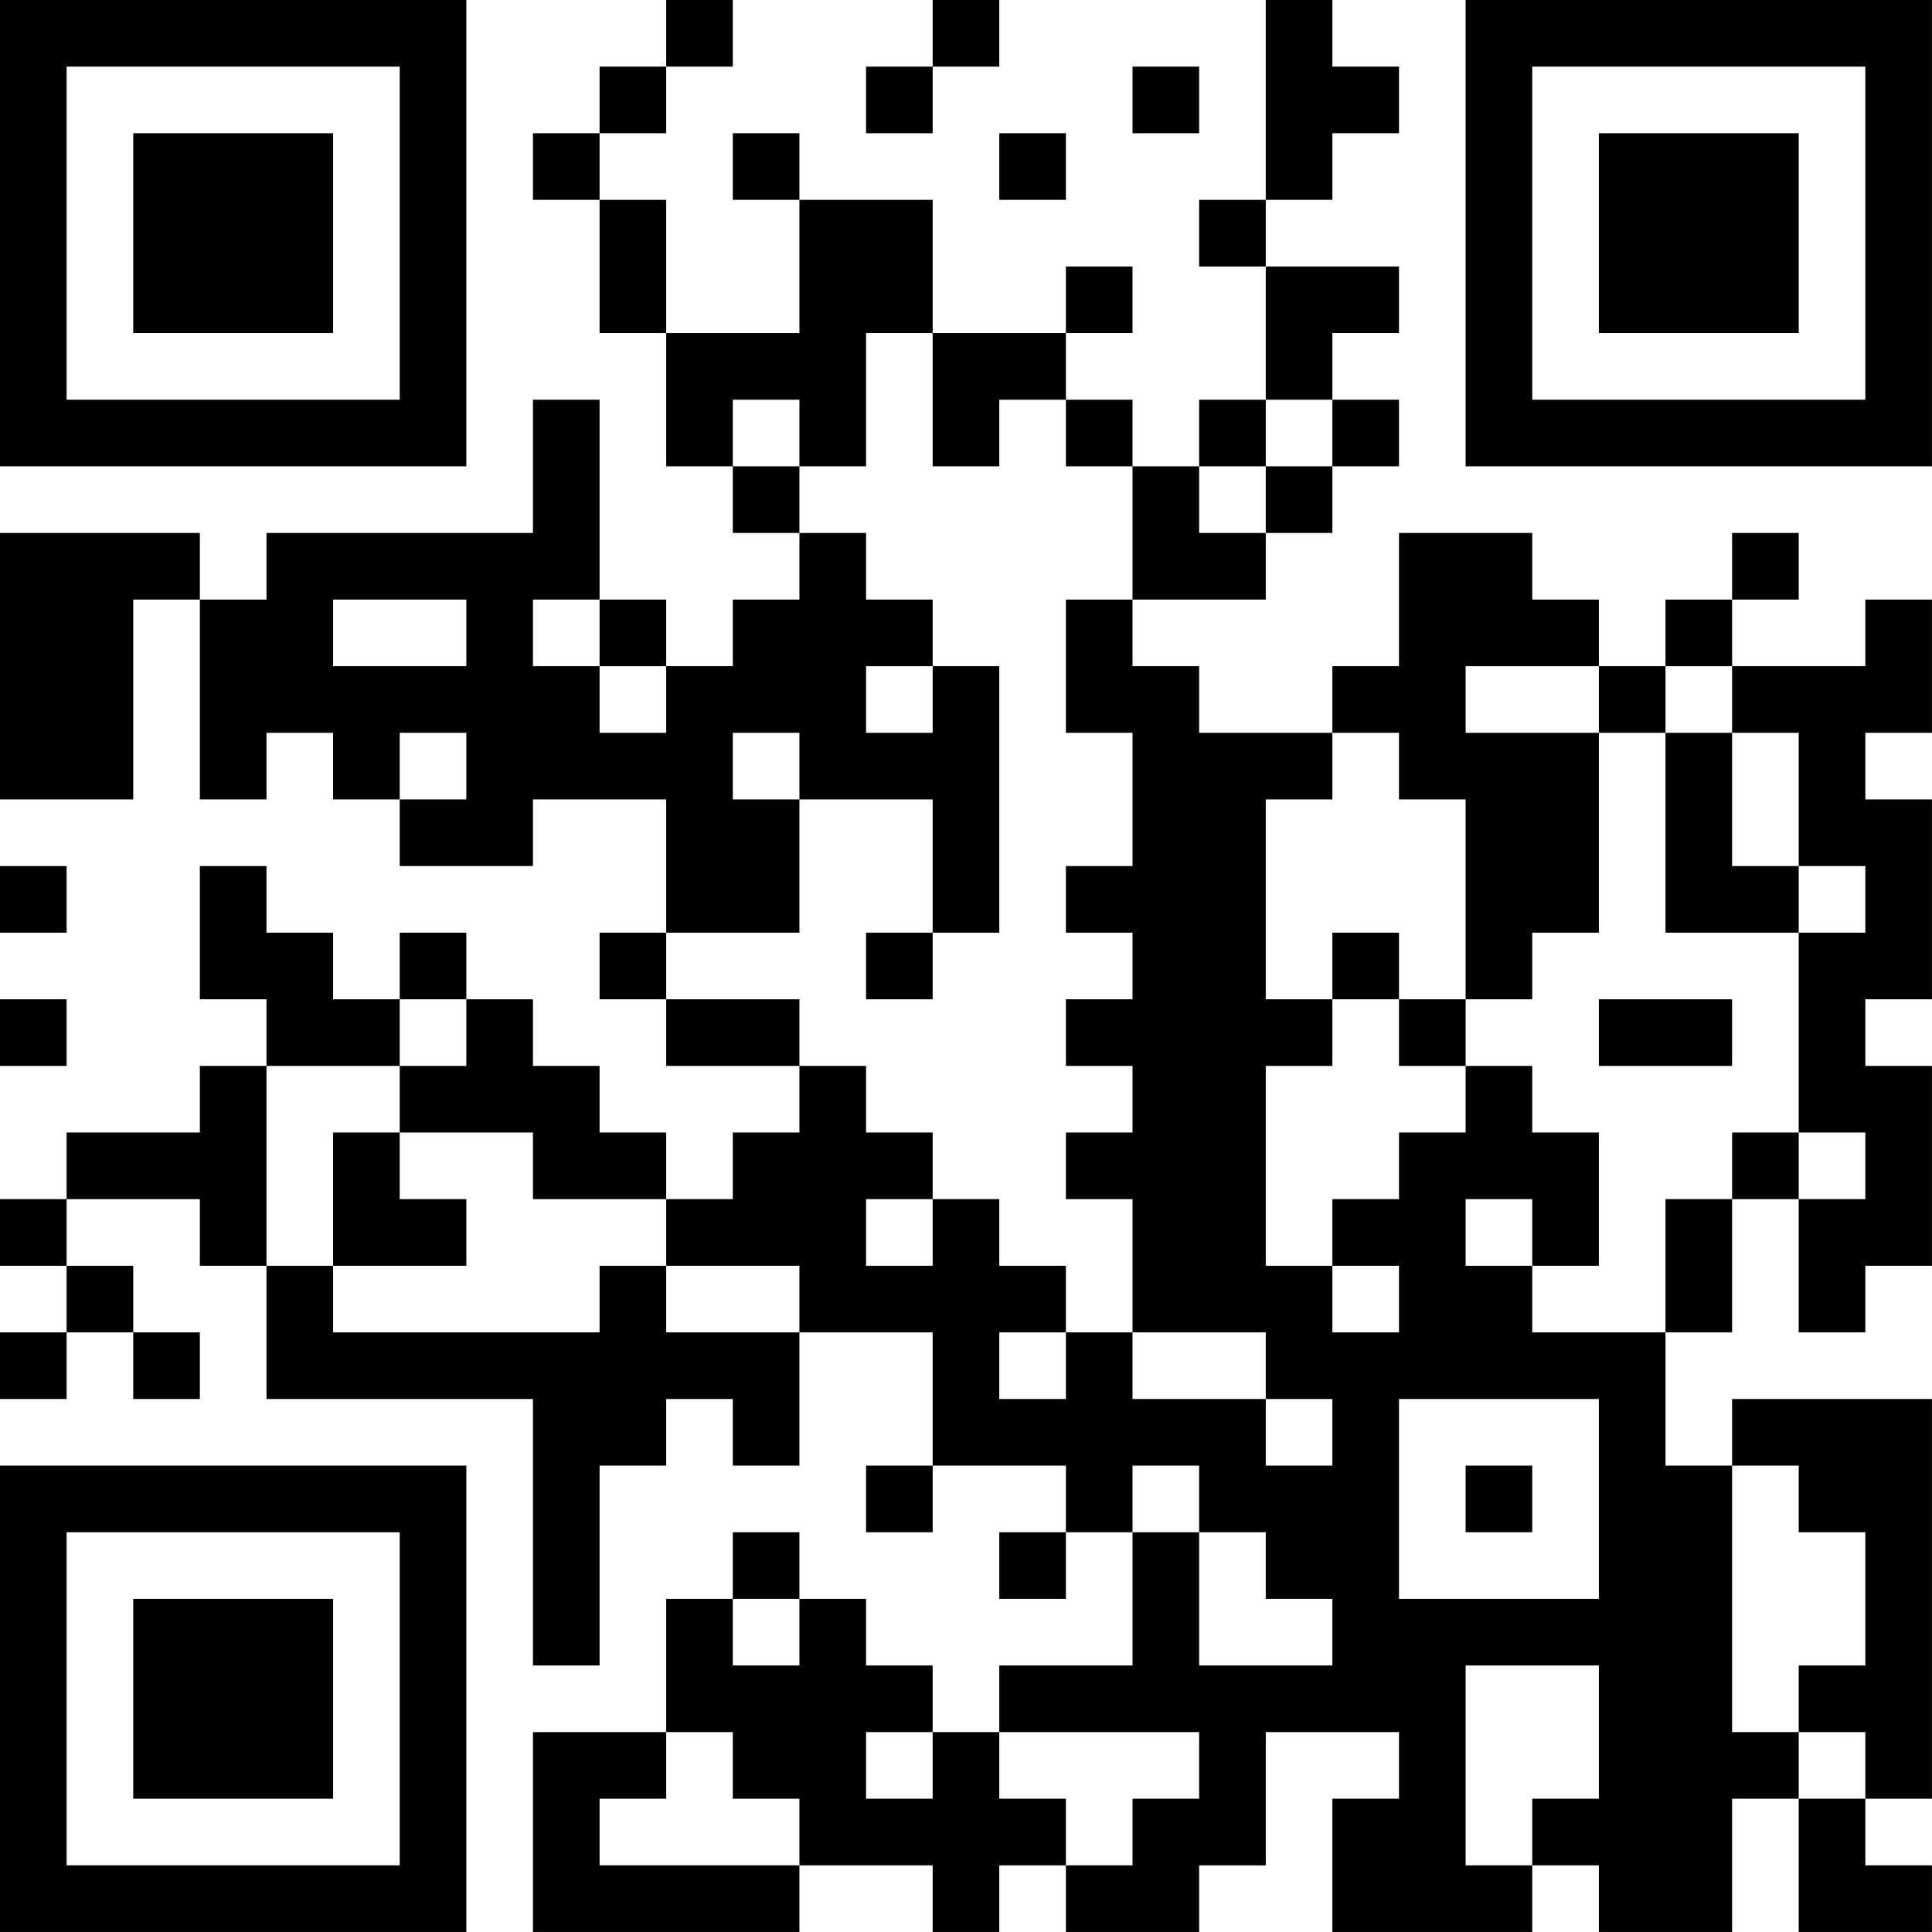
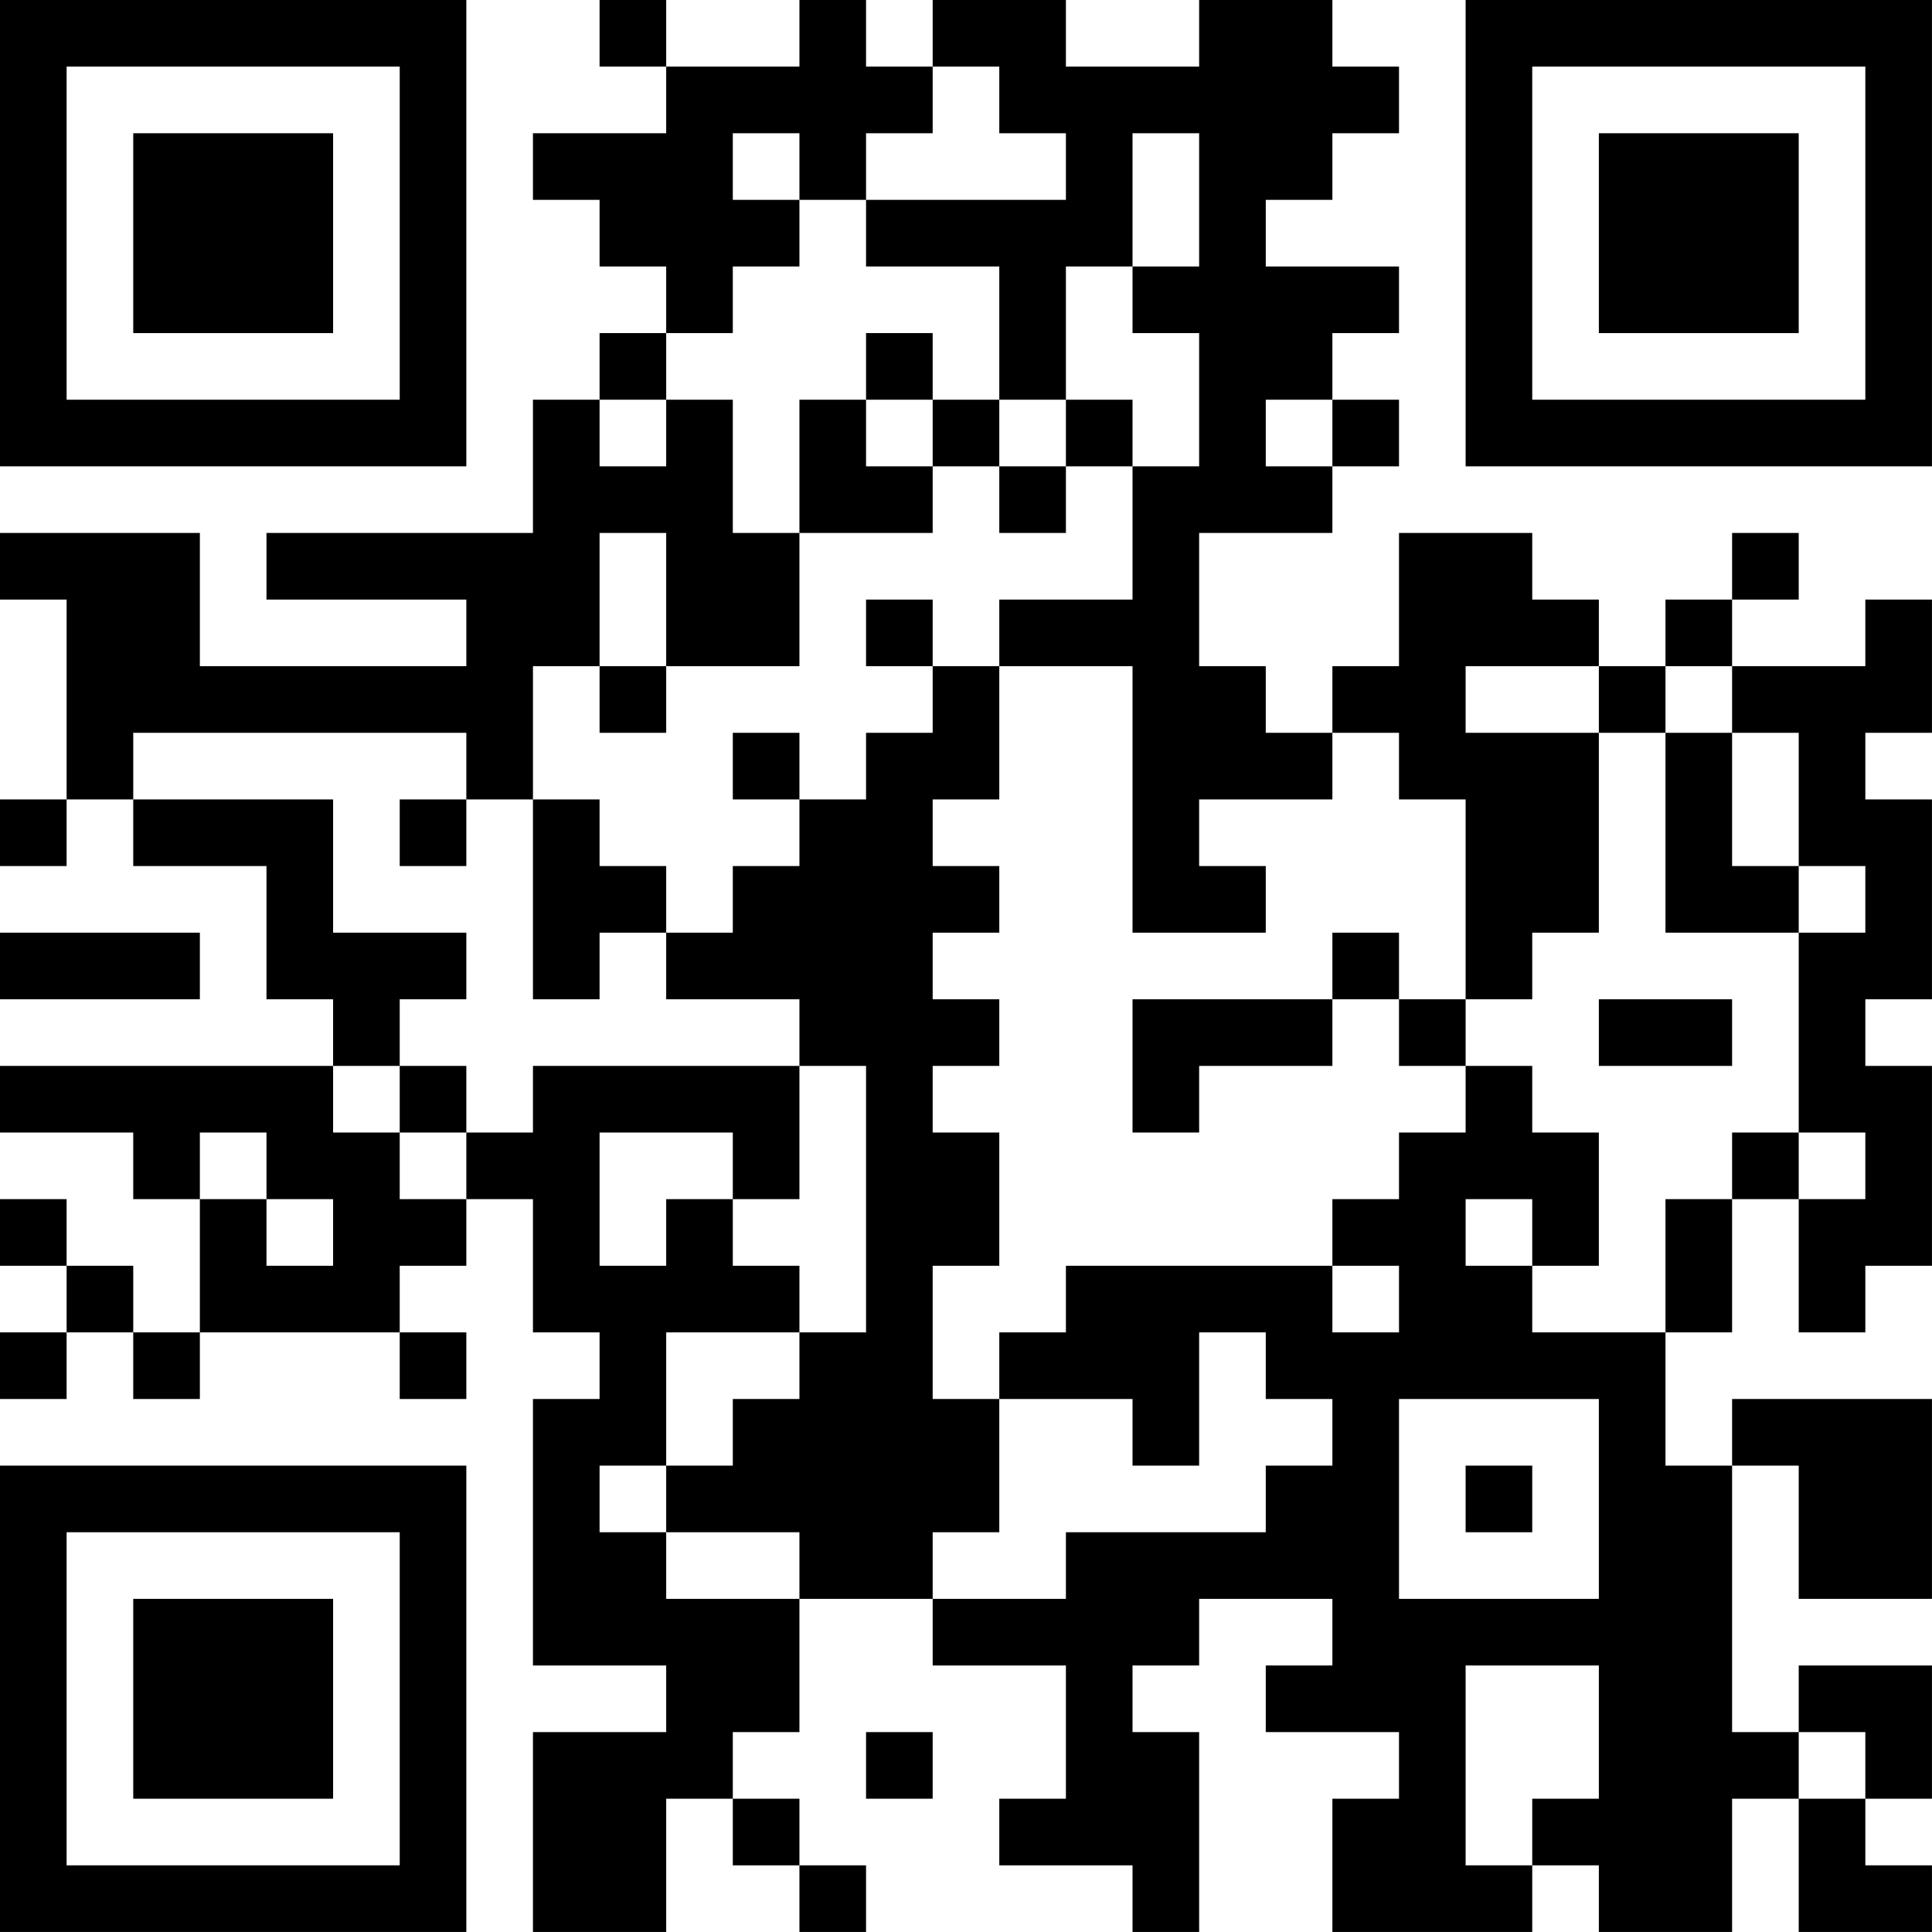
<svg xmlns="http://www.w3.org/2000/svg" version="1.1" width="500" height="500" viewBox="0 0 500 500">
  <rect x="0" y="0" width="500" height="500" fill="#ffffff" />
  <g transform="scale(17.241)">
    <g transform="translate(0,0)">
-       <path fill-rule="evenodd" d="M10 0L10 1L9 1L9 2L8 2L8 3L9 3L9 5L10 5L10 7L11 7L11 8L12 8L12 9L11 9L11 10L10 10L10 9L9 9L9 6L8 6L8 8L4 8L4 9L3 9L3 8L0 8L0 12L2 12L2 9L3 9L3 12L4 12L4 11L5 11L5 12L6 12L6 13L8 13L8 12L10 12L10 14L9 14L9 15L10 15L10 16L12 16L12 17L11 17L11 18L10 18L10 17L9 17L9 16L8 16L8 15L7 15L7 14L6 14L6 15L5 15L5 14L4 14L4 13L3 13L3 15L4 15L4 16L3 16L3 17L1 17L1 18L0 18L0 19L1 19L1 20L0 20L0 21L1 21L1 20L2 20L2 21L3 21L3 20L2 20L2 19L1 19L1 18L3 18L3 19L4 19L4 21L8 21L8 25L9 25L9 22L10 22L10 21L11 21L11 22L12 22L12 20L14 20L14 22L13 22L13 23L14 23L14 22L16 22L16 23L15 23L15 24L16 24L16 23L17 23L17 25L15 25L15 26L14 26L14 25L13 25L13 24L12 24L12 23L11 23L11 24L10 24L10 26L8 26L8 29L12 29L12 28L14 28L14 29L15 29L15 28L16 28L16 29L18 29L18 28L19 28L19 26L21 26L21 27L20 27L20 29L23 29L23 28L24 28L24 29L26 29L26 27L27 27L27 29L29 29L29 28L28 28L28 27L29 27L29 21L26 21L26 22L25 22L25 20L26 20L26 18L27 18L27 20L28 20L28 19L29 19L29 16L28 16L28 15L29 15L29 12L28 12L28 11L29 11L29 9L28 9L28 10L26 10L26 9L27 9L27 8L26 8L26 9L25 9L25 10L24 10L24 9L23 9L23 8L21 8L21 10L20 10L20 11L18 11L18 10L17 10L17 9L19 9L19 8L20 8L20 7L21 7L21 6L20 6L20 5L21 5L21 4L19 4L19 3L20 3L20 2L21 2L21 1L20 1L20 0L19 0L19 3L18 3L18 4L19 4L19 6L18 6L18 7L17 7L17 6L16 6L16 5L17 5L17 4L16 4L16 5L14 5L14 3L12 3L12 2L11 2L11 3L12 3L12 5L10 5L10 3L9 3L9 2L10 2L10 1L11 1L11 0ZM14 0L14 1L13 1L13 2L14 2L14 1L15 1L15 0ZM17 1L17 2L18 2L18 1ZM15 2L15 3L16 3L16 2ZM13 5L13 7L12 7L12 6L11 6L11 7L12 7L12 8L13 8L13 9L14 9L14 10L13 10L13 11L14 11L14 10L15 10L15 14L14 14L14 12L12 12L12 11L11 11L11 12L12 12L12 14L10 14L10 15L12 15L12 16L13 16L13 17L14 17L14 18L13 18L13 19L14 19L14 18L15 18L15 19L16 19L16 20L15 20L15 21L16 21L16 20L17 20L17 21L19 21L19 22L20 22L20 21L19 21L19 20L17 20L17 18L16 18L16 17L17 17L17 16L16 16L16 15L17 15L17 14L16 14L16 13L17 13L17 11L16 11L16 9L17 9L17 7L16 7L16 6L15 6L15 7L14 7L14 5ZM19 6L19 7L18 7L18 8L19 8L19 7L20 7L20 6ZM5 9L5 10L7 10L7 9ZM8 9L8 10L9 10L9 11L10 11L10 10L9 10L9 9ZM22 10L22 11L24 11L24 14L23 14L23 15L22 15L22 12L21 12L21 11L20 11L20 12L19 12L19 15L20 15L20 16L19 16L19 19L20 19L20 20L21 20L21 19L20 19L20 18L21 18L21 17L22 17L22 16L23 16L23 17L24 17L24 19L23 19L23 18L22 18L22 19L23 19L23 20L25 20L25 18L26 18L26 17L27 17L27 18L28 18L28 17L27 17L27 14L28 14L28 13L27 13L27 11L26 11L26 10L25 10L25 11L24 11L24 10ZM6 11L6 12L7 12L7 11ZM25 11L25 14L27 14L27 13L26 13L26 11ZM0 13L0 14L1 14L1 13ZM13 14L13 15L14 15L14 14ZM20 14L20 15L21 15L21 16L22 16L22 15L21 15L21 14ZM0 15L0 16L1 16L1 15ZM6 15L6 16L4 16L4 19L5 19L5 20L9 20L9 19L10 19L10 20L12 20L12 19L10 19L10 18L8 18L8 17L6 17L6 16L7 16L7 15ZM24 15L24 16L26 16L26 15ZM5 17L5 19L7 19L7 18L6 18L6 17ZM21 21L21 24L24 24L24 21ZM17 22L17 23L18 23L18 25L20 25L20 24L19 24L19 23L18 23L18 22ZM22 22L22 23L23 23L23 22ZM26 22L26 26L27 26L27 27L28 27L28 26L27 26L27 25L28 25L28 23L27 23L27 22ZM11 24L11 25L12 25L12 24ZM22 25L22 28L23 28L23 27L24 27L24 25ZM10 26L10 27L9 27L9 28L12 28L12 27L11 27L11 26ZM13 26L13 27L14 27L14 26ZM15 26L15 27L16 27L16 28L17 28L17 27L18 27L18 26ZM0 0L0 7L7 7L7 0ZM1 1L1 6L6 6L6 1ZM2 2L2 5L5 5L5 2ZM22 0L22 7L29 7L29 0ZM23 1L23 6L28 6L28 1ZM24 2L24 5L27 5L27 2ZM0 22L0 29L7 29L7 22ZM1 23L1 28L6 28L6 23ZM2 24L2 27L5 27L5 24Z" fill="#000000" />
+       <path fill-rule="evenodd" d="M9 0L9 1L10 1L10 2L8 2L8 3L9 3L9 4L10 4L10 5L9 5L9 6L8 6L8 8L4 8L4 9L7 9L7 10L3 10L3 8L0 8L0 9L1 9L1 12L0 12L0 13L1 13L1 12L2 12L2 13L4 13L4 15L5 15L5 16L0 16L0 17L2 17L2 18L3 18L3 20L2 20L2 19L1 19L1 18L0 18L0 19L1 19L1 20L0 20L0 21L1 21L1 20L2 20L2 21L3 21L3 20L6 20L6 21L7 21L7 20L6 20L6 19L7 19L7 18L8 18L8 20L9 20L9 21L8 21L8 25L10 25L10 26L8 26L8 29L10 29L10 27L11 27L11 28L12 28L12 29L13 29L13 28L12 28L12 27L11 27L11 26L12 26L12 24L14 24L14 25L16 25L16 27L15 27L15 28L17 28L17 29L18 29L18 26L17 26L17 25L18 25L18 24L20 24L20 25L19 25L19 26L21 26L21 27L20 27L20 29L23 29L23 28L24 28L24 29L26 29L26 27L27 27L27 29L29 29L29 28L28 28L28 27L29 27L29 25L27 25L27 26L26 26L26 22L27 22L27 24L29 24L29 21L26 21L26 22L25 22L25 20L26 20L26 18L27 18L27 20L28 20L28 19L29 19L29 16L28 16L28 15L29 15L29 12L28 12L28 11L29 11L29 9L28 9L28 10L26 10L26 9L27 9L27 8L26 8L26 9L25 9L25 10L24 10L24 9L23 9L23 8L21 8L21 10L20 10L20 11L19 11L19 10L18 10L18 8L20 8L20 7L21 7L21 6L20 6L20 5L21 5L21 4L19 4L19 3L20 3L20 2L21 2L21 1L20 1L20 0L18 0L18 1L16 1L16 0L14 0L14 1L13 1L13 0L12 0L12 1L10 1L10 0ZM14 1L14 2L13 2L13 3L12 3L12 2L11 2L11 3L12 3L12 4L11 4L11 5L10 5L10 6L9 6L9 7L10 7L10 6L11 6L11 8L12 8L12 10L10 10L10 8L9 8L9 10L8 10L8 12L7 12L7 11L2 11L2 12L5 12L5 14L7 14L7 15L6 15L6 16L5 16L5 17L6 17L6 18L7 18L7 17L8 17L8 16L12 16L12 18L11 18L11 17L9 17L9 19L10 19L10 18L11 18L11 19L12 19L12 20L10 20L10 22L9 22L9 23L10 23L10 24L12 24L12 23L10 23L10 22L11 22L11 21L12 21L12 20L13 20L13 16L12 16L12 15L10 15L10 14L11 14L11 13L12 13L12 12L13 12L13 11L14 11L14 10L15 10L15 12L14 12L14 13L15 13L15 14L14 14L14 15L15 15L15 16L14 16L14 17L15 17L15 19L14 19L14 21L15 21L15 23L14 23L14 24L16 24L16 23L19 23L19 22L20 22L20 21L19 21L19 20L18 20L18 22L17 22L17 21L15 21L15 20L16 20L16 19L20 19L20 20L21 20L21 19L20 19L20 18L21 18L21 17L22 17L22 16L23 16L23 17L24 17L24 19L23 19L23 18L22 18L22 19L23 19L23 20L25 20L25 18L26 18L26 17L27 17L27 18L28 18L28 17L27 17L27 14L28 14L28 13L27 13L27 11L26 11L26 10L25 10L25 11L24 11L24 10L22 10L22 11L24 11L24 14L23 14L23 15L22 15L22 12L21 12L21 11L20 11L20 12L18 12L18 13L19 13L19 14L17 14L17 10L15 10L15 9L17 9L17 7L18 7L18 5L17 5L17 4L18 4L18 2L17 2L17 4L16 4L16 6L15 6L15 4L13 4L13 3L16 3L16 2L15 2L15 1ZM13 5L13 6L12 6L12 8L14 8L14 7L15 7L15 8L16 8L16 7L17 7L17 6L16 6L16 7L15 7L15 6L14 6L14 5ZM13 6L13 7L14 7L14 6ZM19 6L19 7L20 7L20 6ZM13 9L13 10L14 10L14 9ZM9 10L9 11L10 11L10 10ZM11 11L11 12L12 12L12 11ZM25 11L25 14L27 14L27 13L26 13L26 11ZM6 12L6 13L7 13L7 12ZM8 12L8 15L9 15L9 14L10 14L10 13L9 13L9 12ZM0 14L0 15L3 15L3 14ZM20 14L20 15L17 15L17 17L18 17L18 16L20 16L20 15L21 15L21 16L22 16L22 15L21 15L21 14ZM24 15L24 16L26 16L26 15ZM6 16L6 17L7 17L7 16ZM3 17L3 18L4 18L4 19L5 19L5 18L4 18L4 17ZM21 21L21 24L24 24L24 21ZM22 22L22 23L23 23L23 22ZM22 25L22 28L23 28L23 27L24 27L24 25ZM13 26L13 27L14 27L14 26ZM27 26L27 27L28 27L28 26ZM0 0L0 7L7 7L7 0ZM1 1L1 6L6 6L6 1ZM2 2L2 5L5 5L5 2ZM22 0L22 7L29 7L29 0ZM23 1L23 6L28 6L28 1ZM24 2L24 5L27 5L27 2ZM0 22L0 29L7 29L7 22ZM1 23L1 28L6 28L6 23ZM2 24L2 27L5 27L5 24Z" fill="#000000" />
    </g>
  </g>
</svg>
